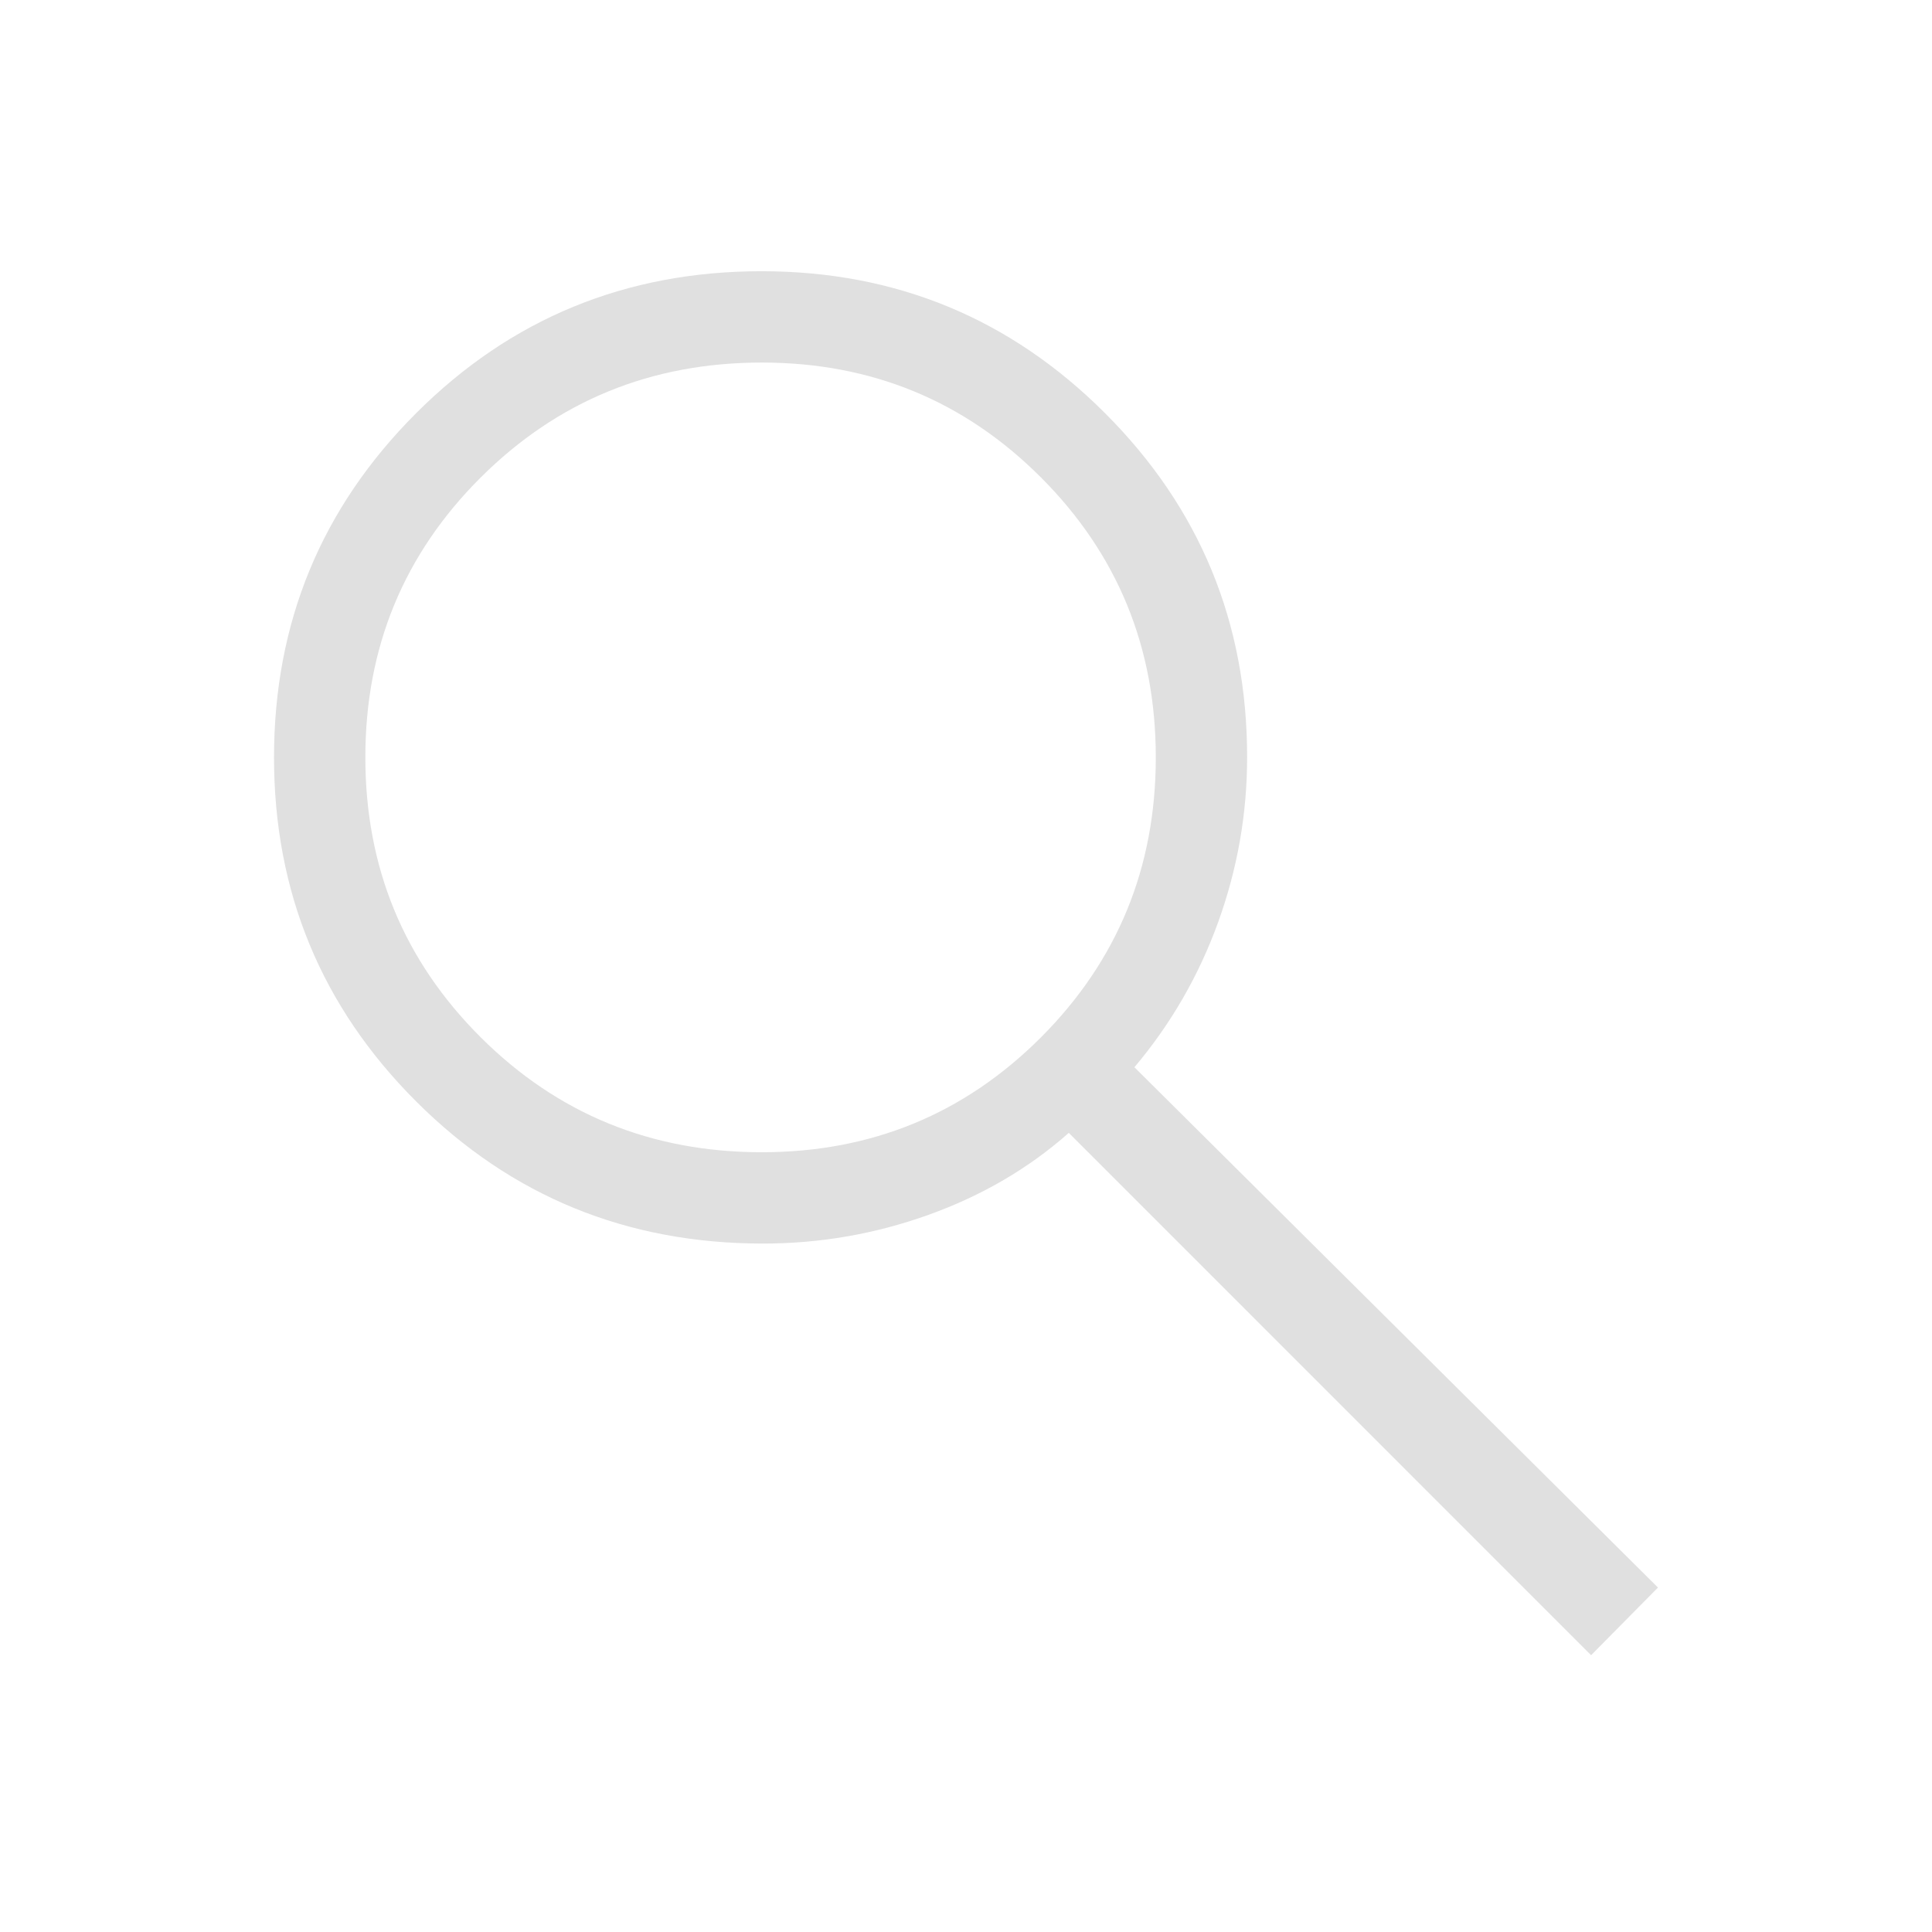
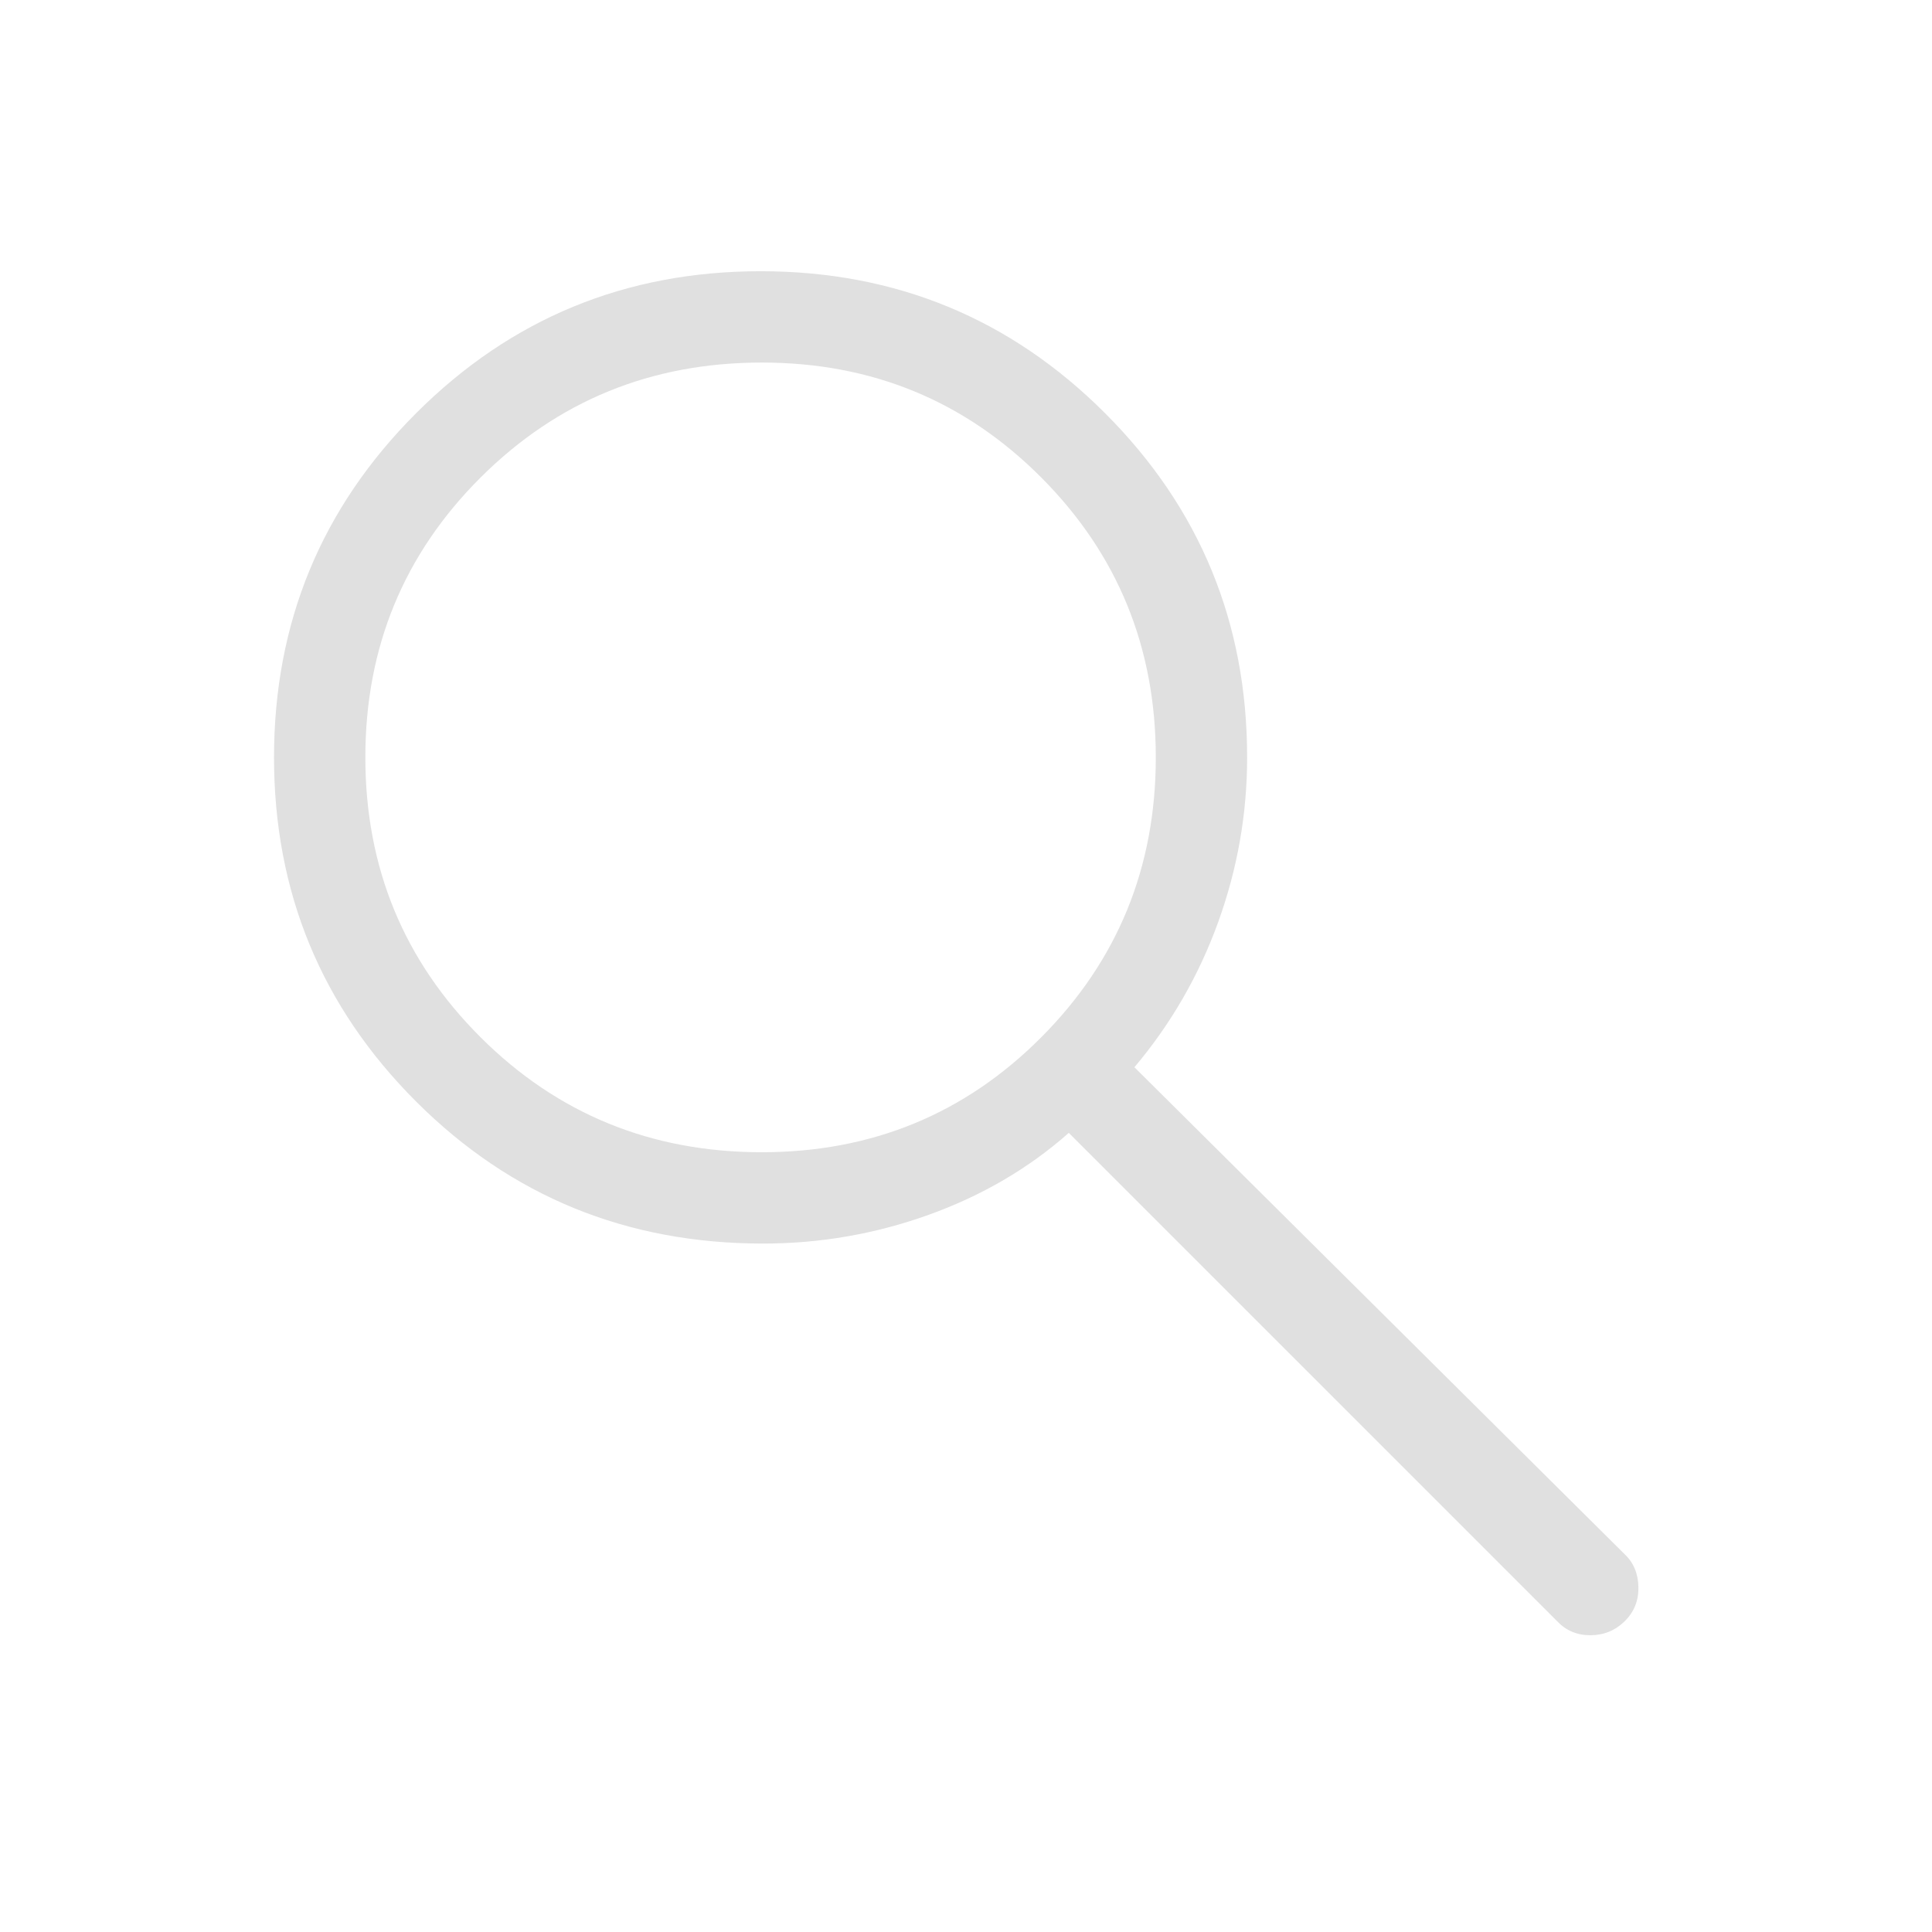
<svg xmlns="http://www.w3.org/2000/svg" height="48" viewBox="0 -960 960 960" width="48">
-   <path fill="#E0E0E0" d="M790.61-137.54 531.08-397.08q-29.85 26.42-69.65 40.71-39.81 14.29-82.28 14.29-101.62 0-172.31-70.57-70.68-70.58-70.68-171 0-100.43 70.57-171 70.58-70.58 171.72-70.58 100.14 0 170.69 70.58 70.55 70.57 70.55 170.86 0 42.17-14.38 81.98-14.39 39.81-41.62 72.12l260.15 258.54-33.23 33.61ZM378.54-387.46q81.7 0 138.74-57.12 57.03-57.11 57.03-139.07 0-81.97-57.03-139.08-57.04-57.12-138.74-57.12-82.39 0-139.69 57.12-57.31 57.11-57.31 139.08 0 81.96 57.31 139.07 57.3 57.12 139.69 57.12Z" />
+   <path fill="#E0E0E0" d="M379.15-342.08q-101.78 0-172.39-70.57-70.6-70.58-70.6-171 0-100.43 70.57-171 70.58-70.58 171.22-70.58t171.19 70.58q70.55 70.57 70.55 171.01 0 42.02-14.38 81.83-14.39 39.81-41.62 72.12l243.54 241.92q6.69 6.25 6.88 16.39.2 10.15-6.88 17.03-7.08 6.89-17.03 6.89-9.95 0-16.58-7.08L531.08-397.08q-29.85 26.42-69.61 40.71t-82.32 14.29Zm-.61-45.38q81.95 0 138.86-57.12 56.91-57.11 56.91-139.07 0-81.97-56.91-139.08-56.91-57.12-138.86-57.12-82.47 0-139.74 57.12-57.26 57.11-57.26 139.08 0 81.96 57.26 139.07 57.27 57.12 139.74 57.12Z" />
</svg>
